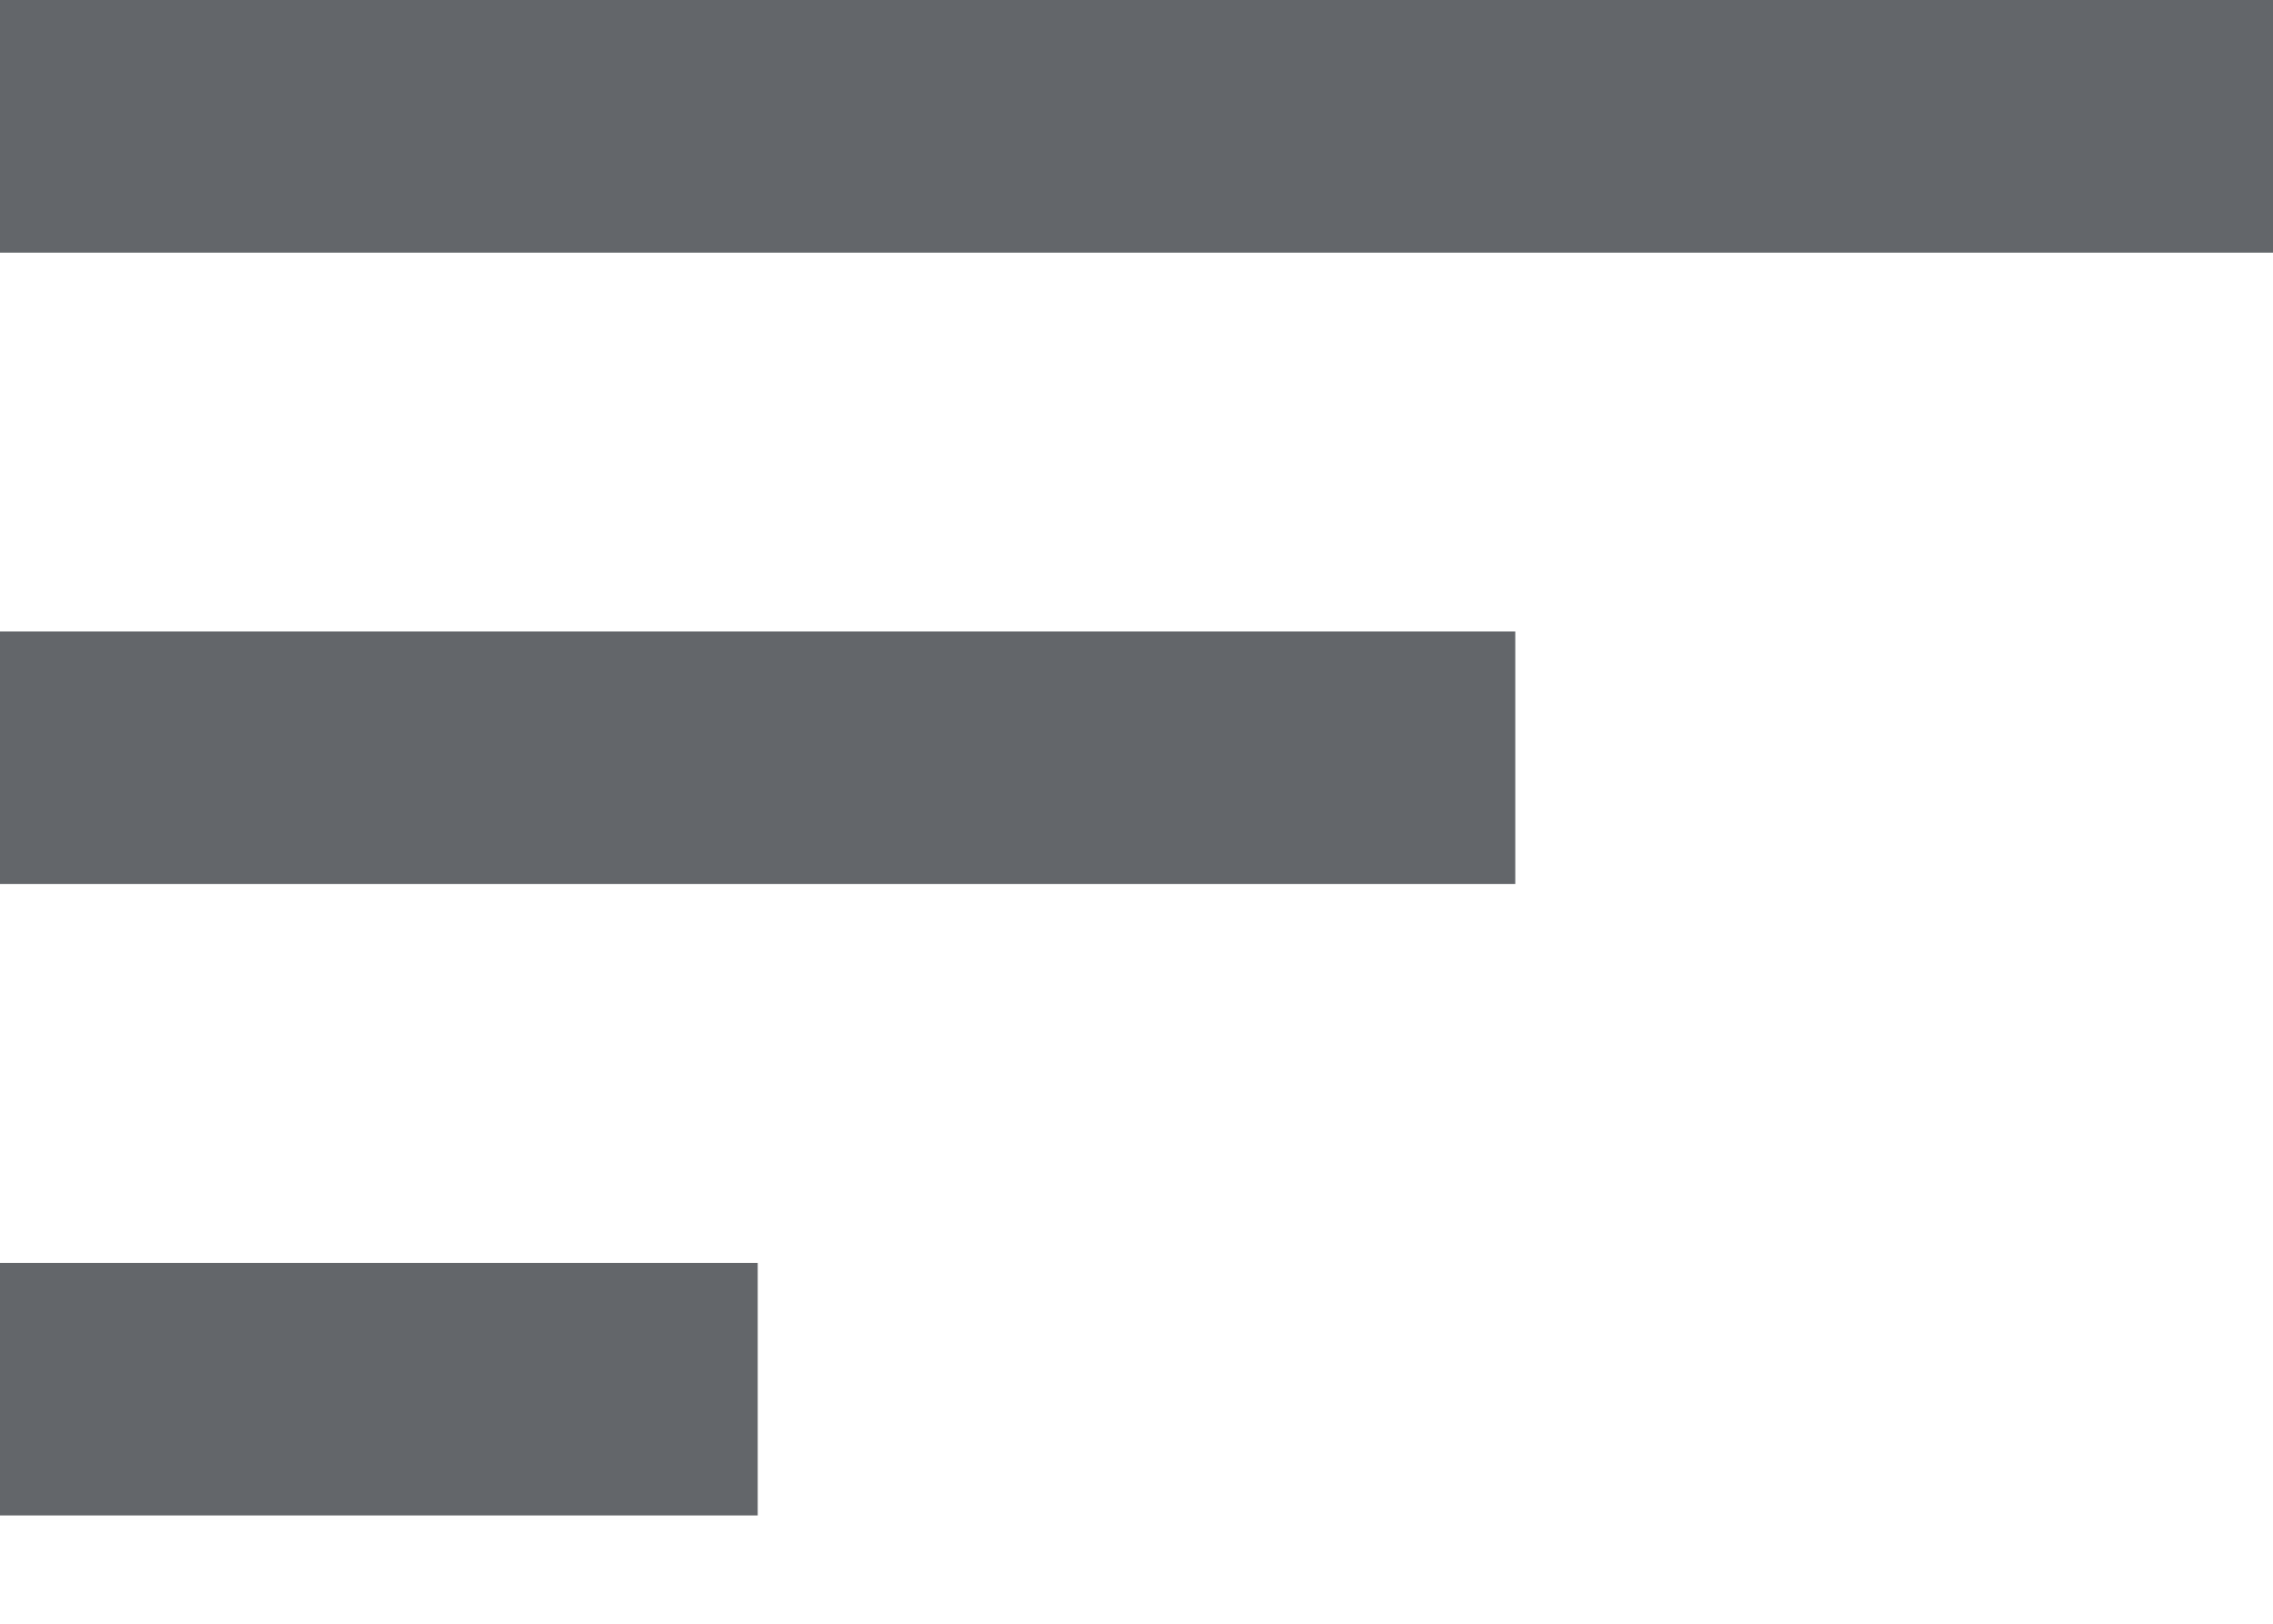
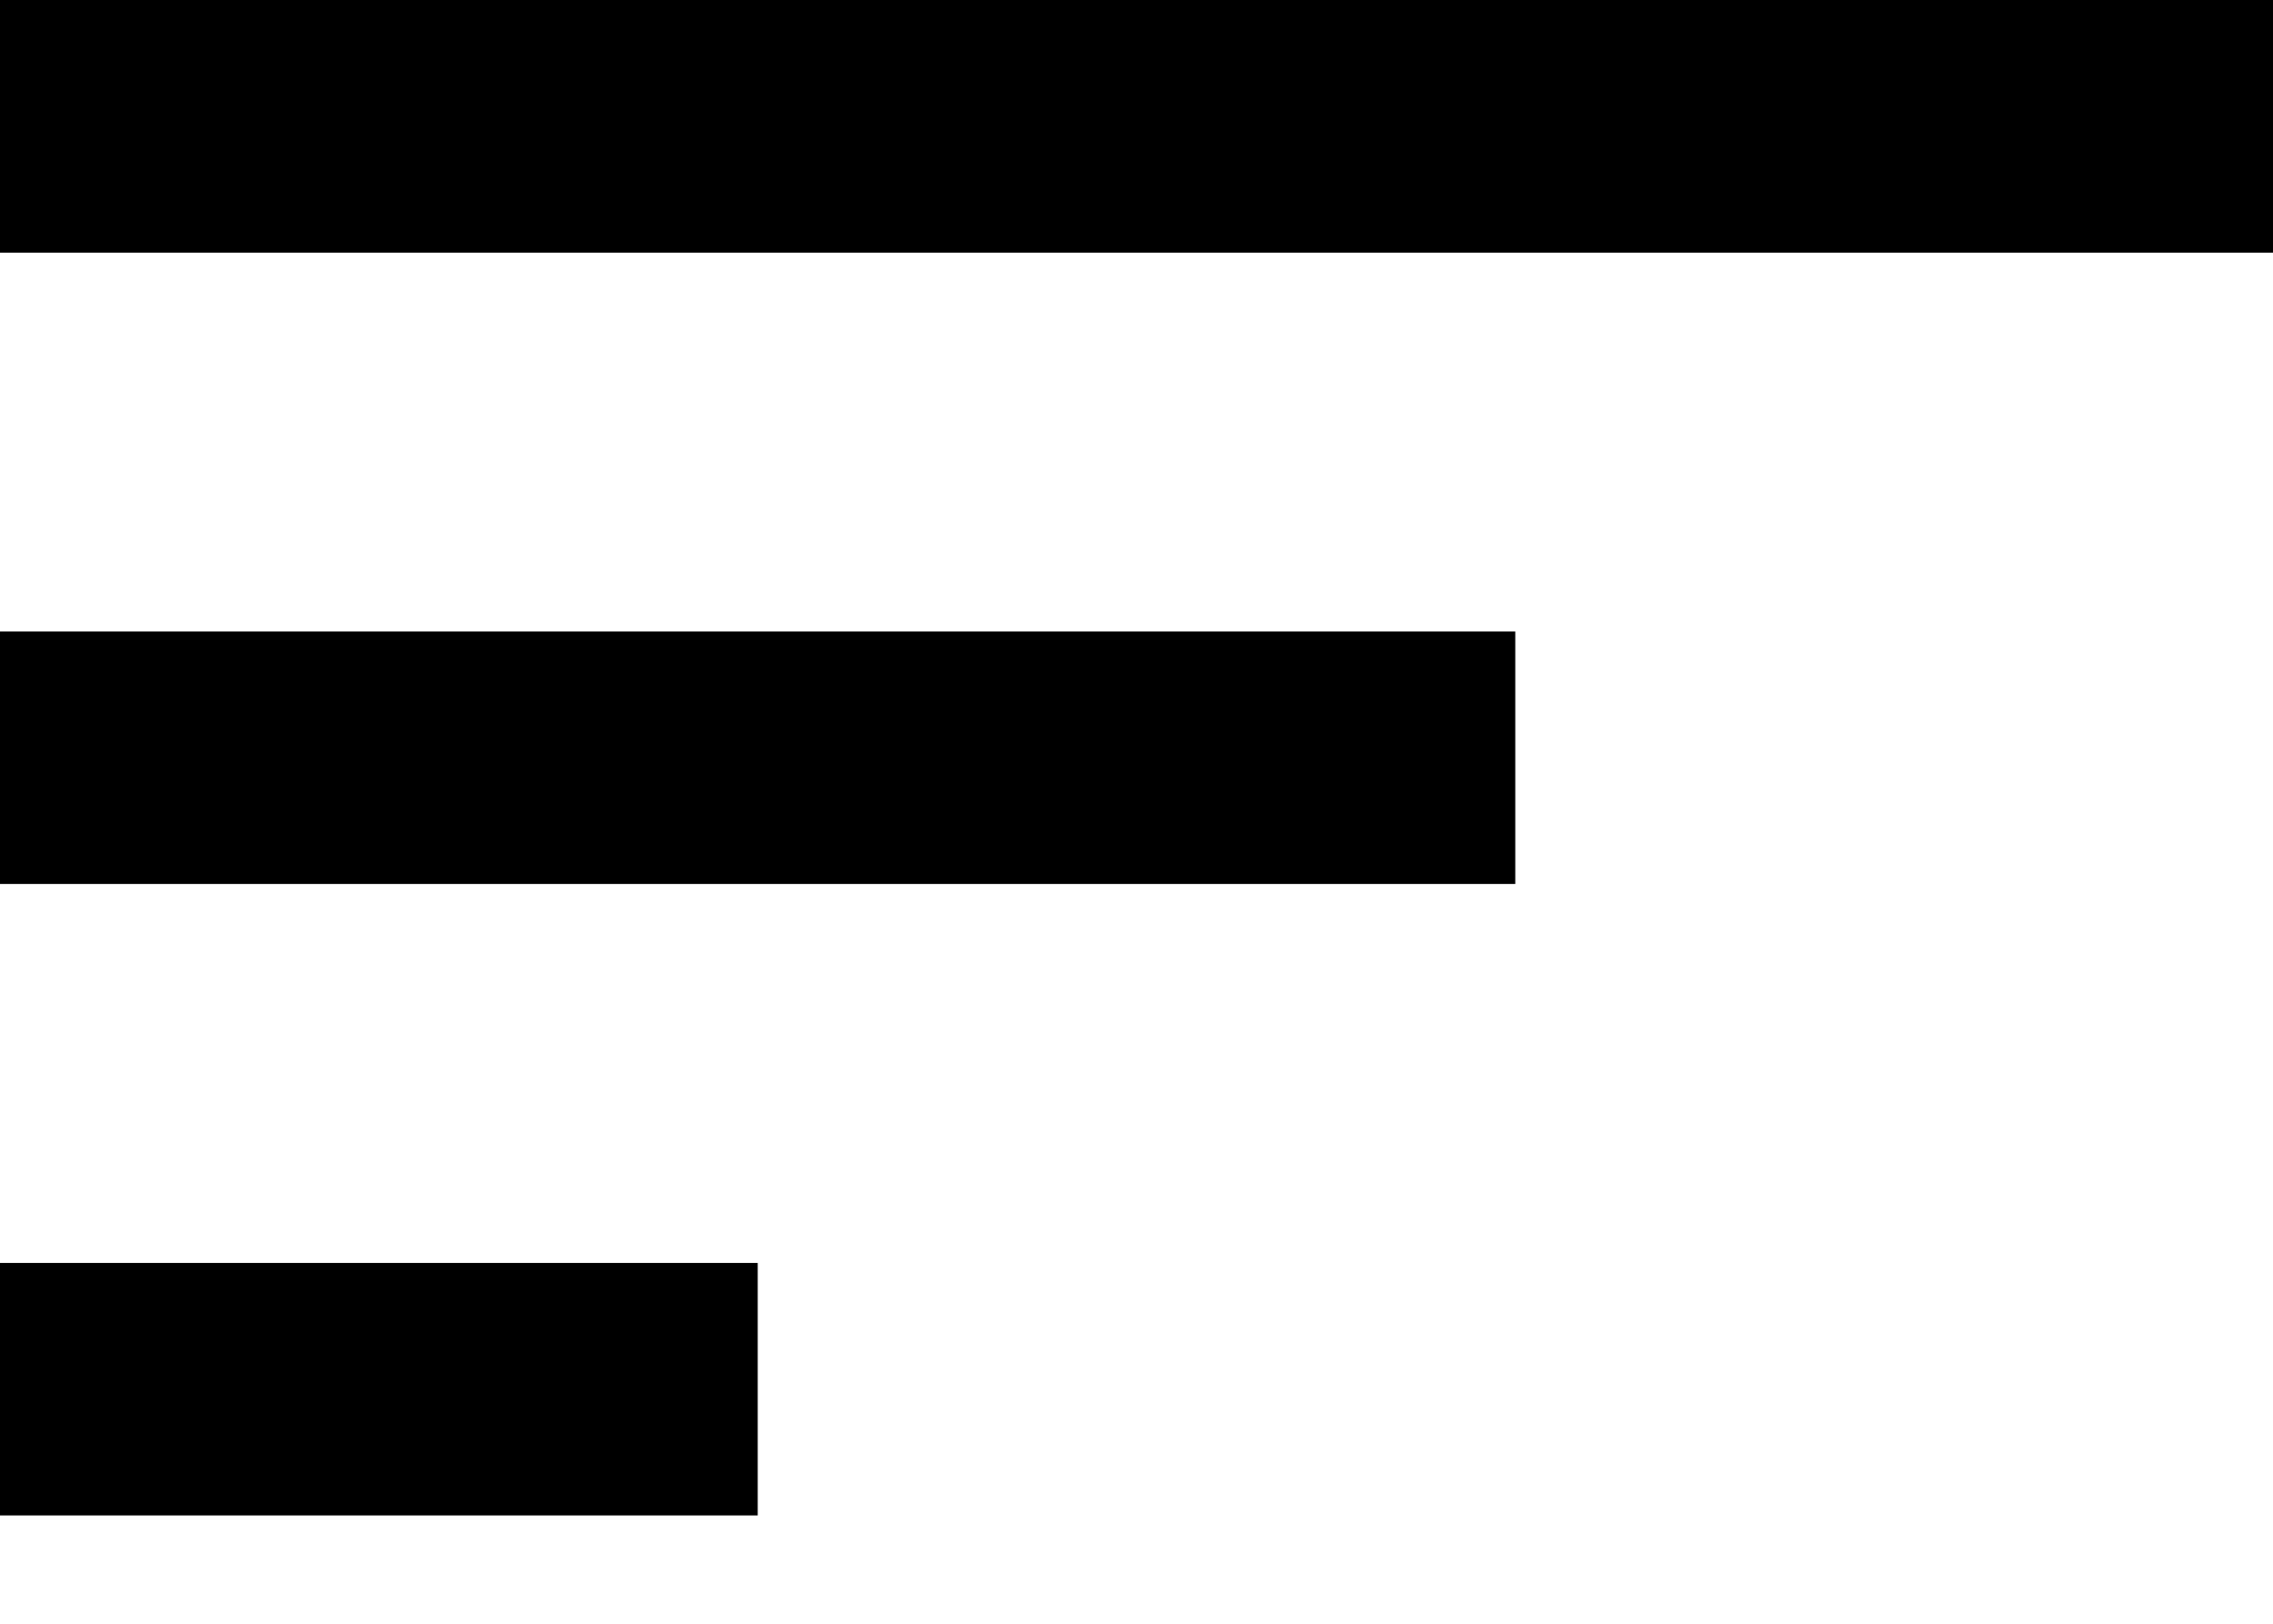
- <svg xmlns="http://www.w3.org/2000/svg" width="14" height="10" viewBox="0 0 14 10" fill="none">
-   <path d="M0 9.333H4.667V7.778H0V9.333ZM0 0V1.556H14V0H0ZM0 5.444H9.333V3.889H0V5.444Z" fill="#63666A" />
+ <svg xmlns="http://www.w3.org/2000/svg" width="14" height="10" viewBox="0 0 14 10" fill="currentColor">
+   <path d="M0 9.333H4.667V7.778H0V9.333ZM0 0V1.556H14V0H0ZM0 5.444H9.333V3.889H0V5.444Z" fill="currentColor" />
</svg>
